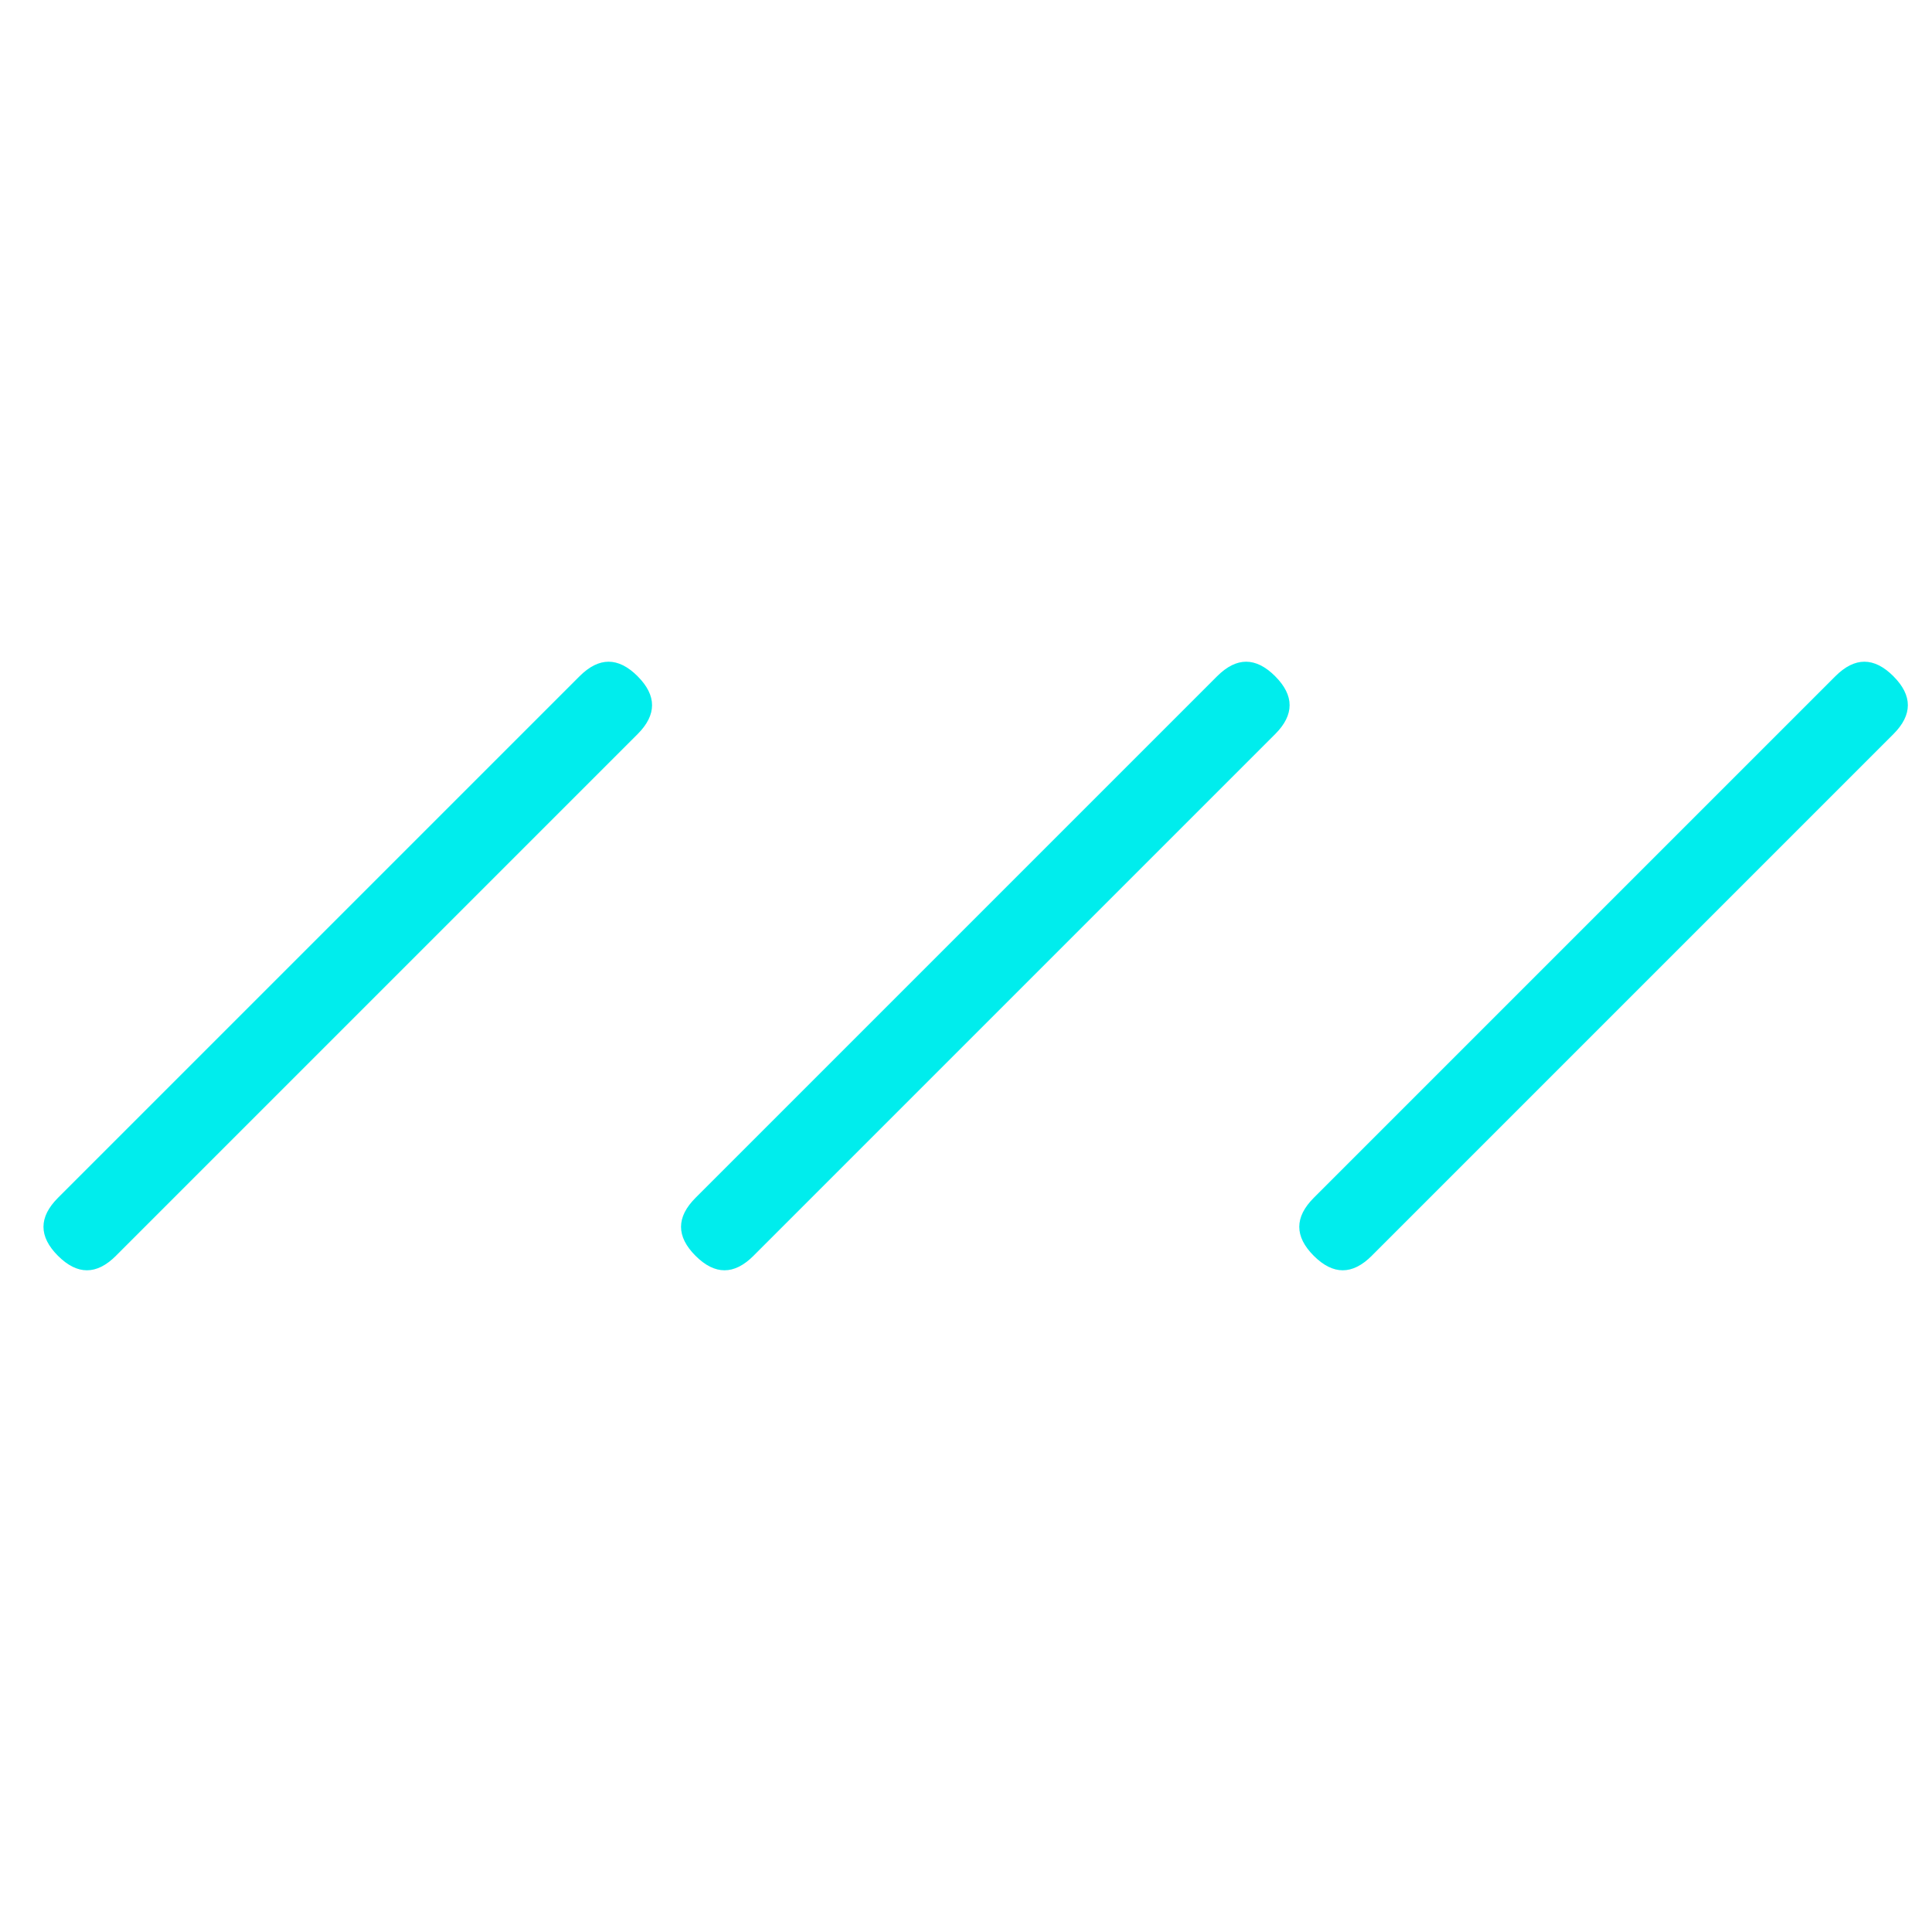
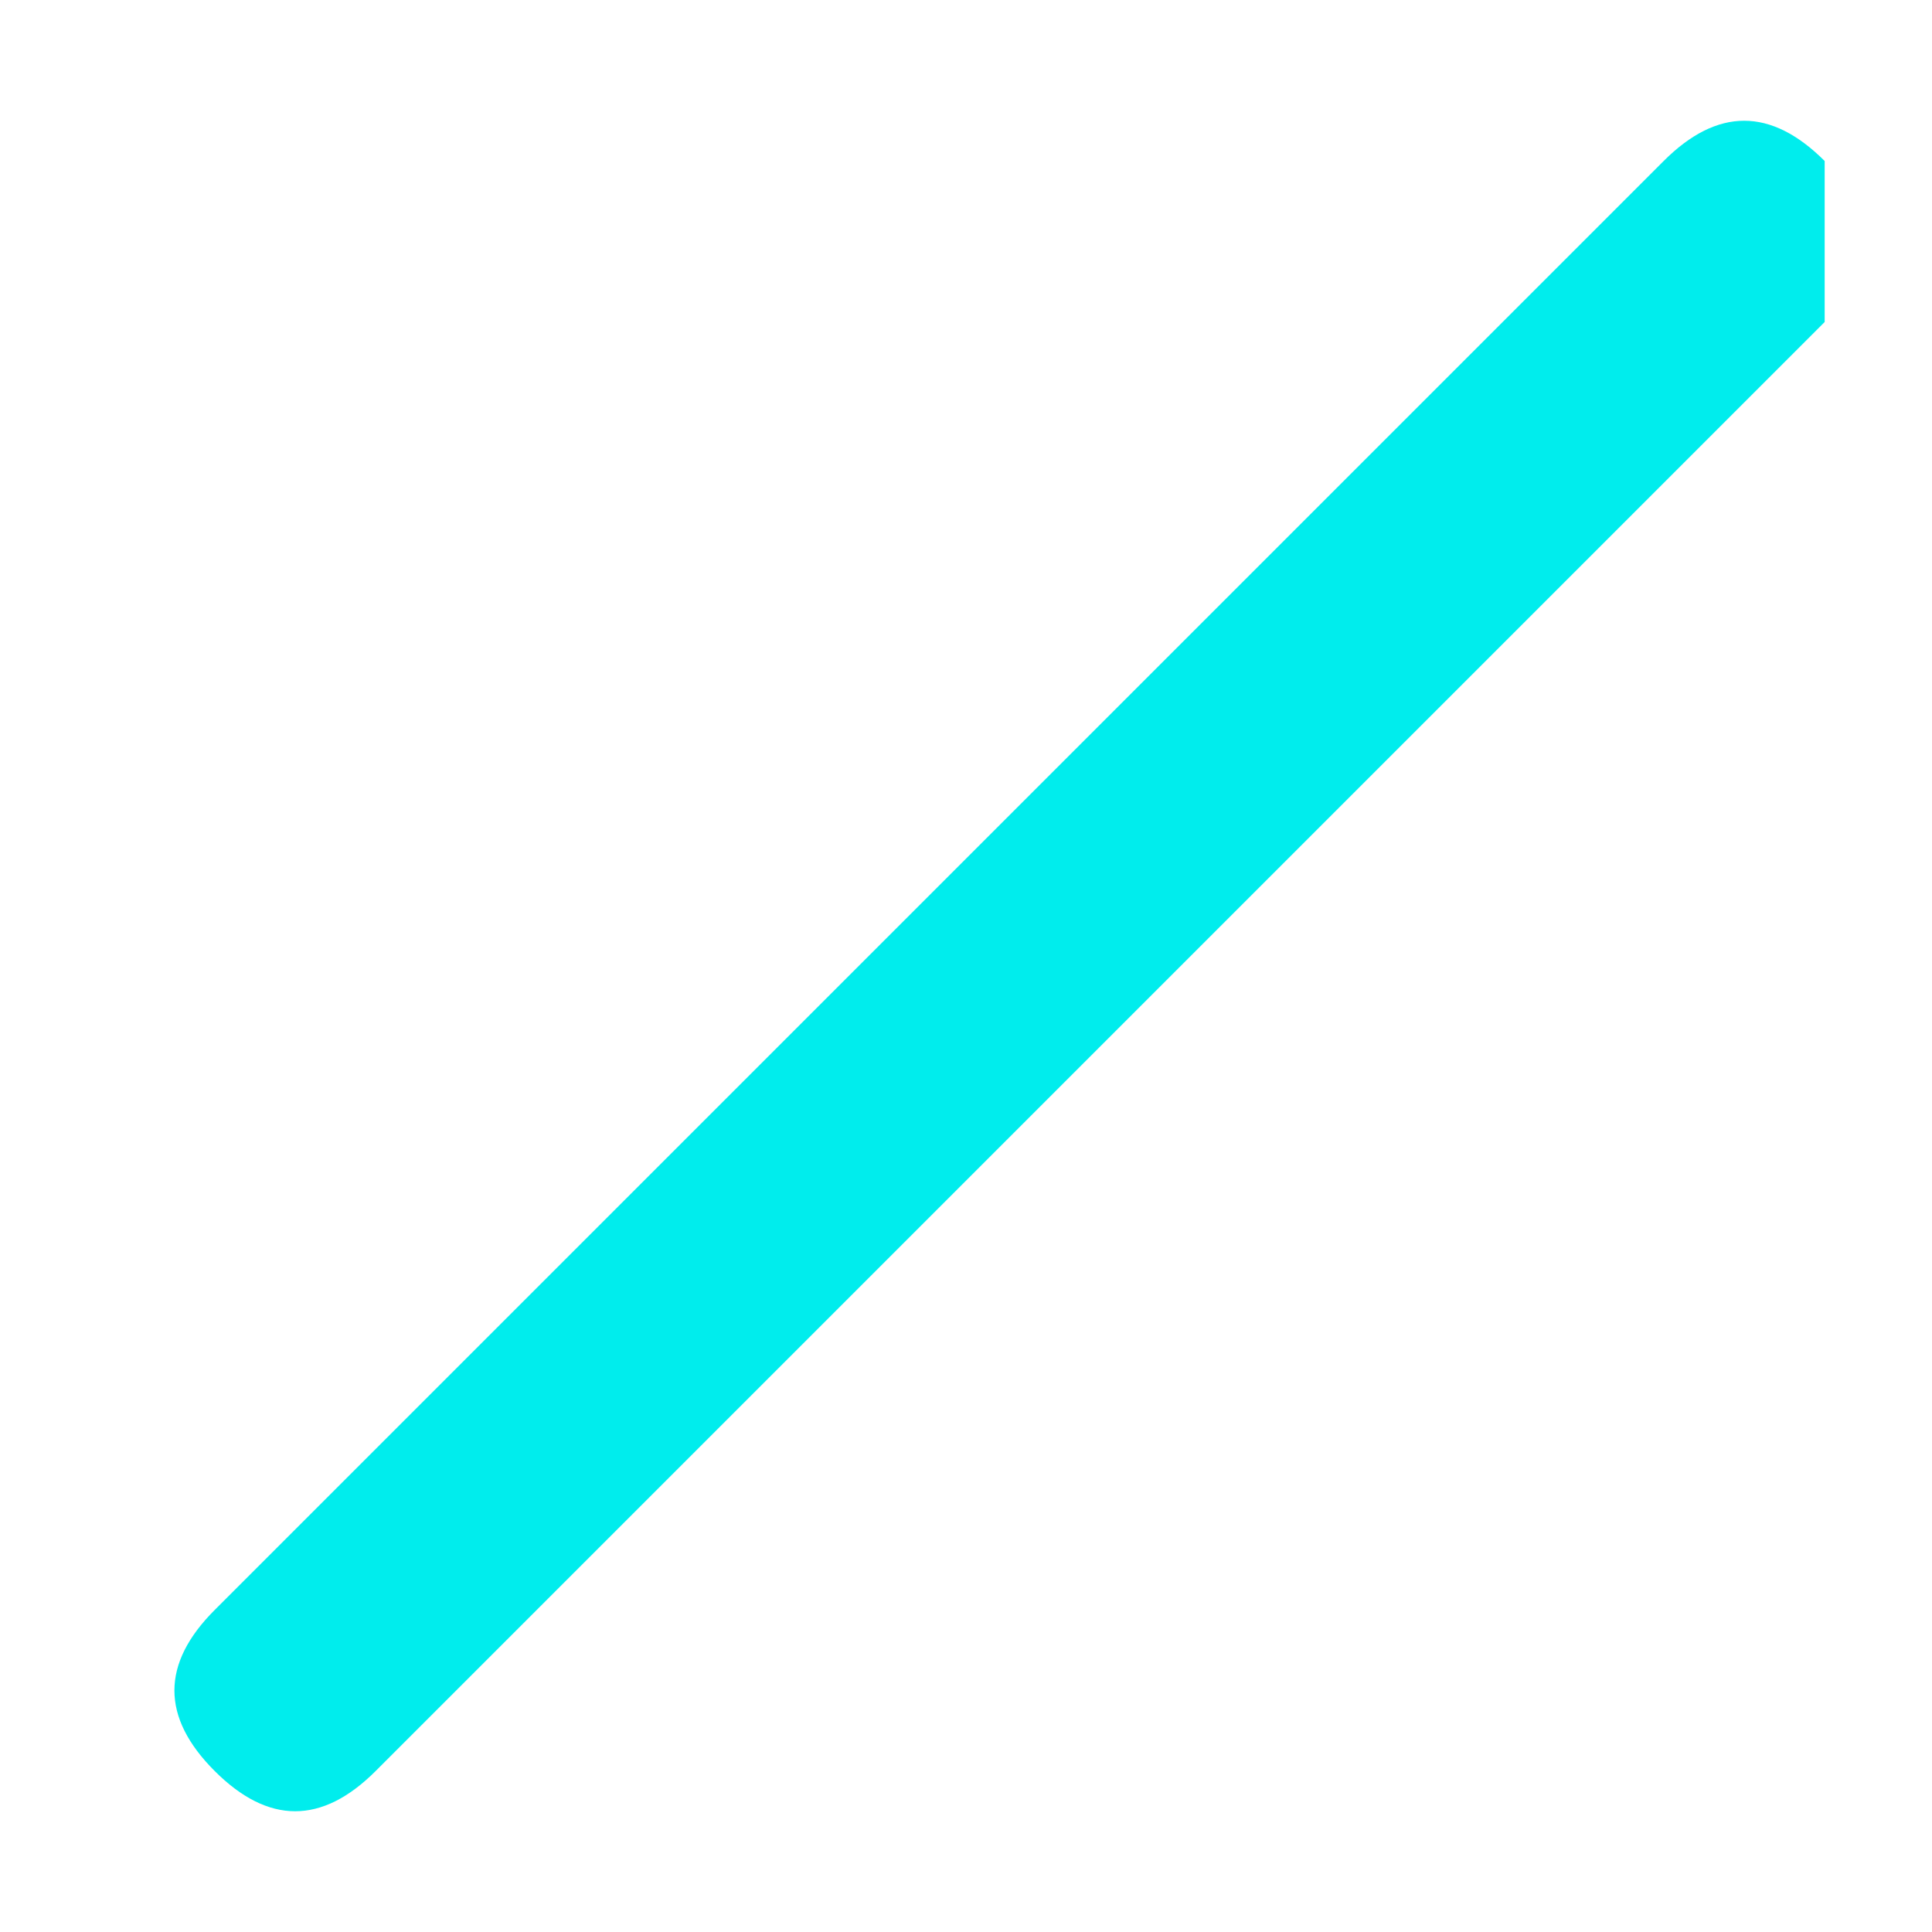
- <svg xmlns="http://www.w3.org/2000/svg" version="1.1" id="Layer_1" x="0px" y="0px" viewBox="0 0 10 10" enable-background="new 0 0 10 10" xml:space="preserve">
-   <path fill-rule="evenodd" clip-rule="evenodd" fill="#00EDED" d="M6.6,3.8L3.9,6.5c-0.1,0.1-0.2,0.1-0.3,0c-0.1-0.1-0.1-0.2,0-0.3  l2.7-2.7c0.1-0.1,0.2-0.1,0.3,0C6.7,3.6,6.7,3.7,6.6,3.8z" />
-   <path fill-rule="evenodd" clip-rule="evenodd" fill="#00EDED" d="M3.3,3.8L0.6,6.5c-0.1,0.1-0.2,0.1-0.3,0c-0.1-0.1-0.1-0.2,0-0.3  l2.7-2.7c0.1-0.1,0.2-0.1,0.3,0C3.4,3.6,3.4,3.7,3.3,3.8z" />
-   <path fill-rule="evenodd" clip-rule="evenodd" fill="#00EDED" d="M9.8,3.8L7.1,6.5C7,6.6,6.9,6.6,6.8,6.5c-0.1-0.1-0.1-0.2,0-0.3  l2.7-2.7c0.1-0.1,0.2-0.1,0.3,0C9.9,3.6,9.9,3.7,9.8,3.8z" />
+ <svg xmlns="http://www.w3.org/2000/svg" version="1.1" id="Layer_1" x="0px" y="0px" viewBox="0 0 3.6 3.6" enable-background="new 0 0 3.6 3.6" xml:space="preserve">
+   <path fill-rule="evenodd" clip-rule="evenodd" fill="#00EDED" d="M3.4,0.6L0.7,3.3c-0.1,0.1-0.2,0.1-0.3,0C0.3,3.2,0.3,3.1,0.4,3  l2.7-2.7c0.1-0.1,0.2-0.1,0.3,0C3.4,0.4,3.4,0.5,3.4,0.6z" />
</svg>
